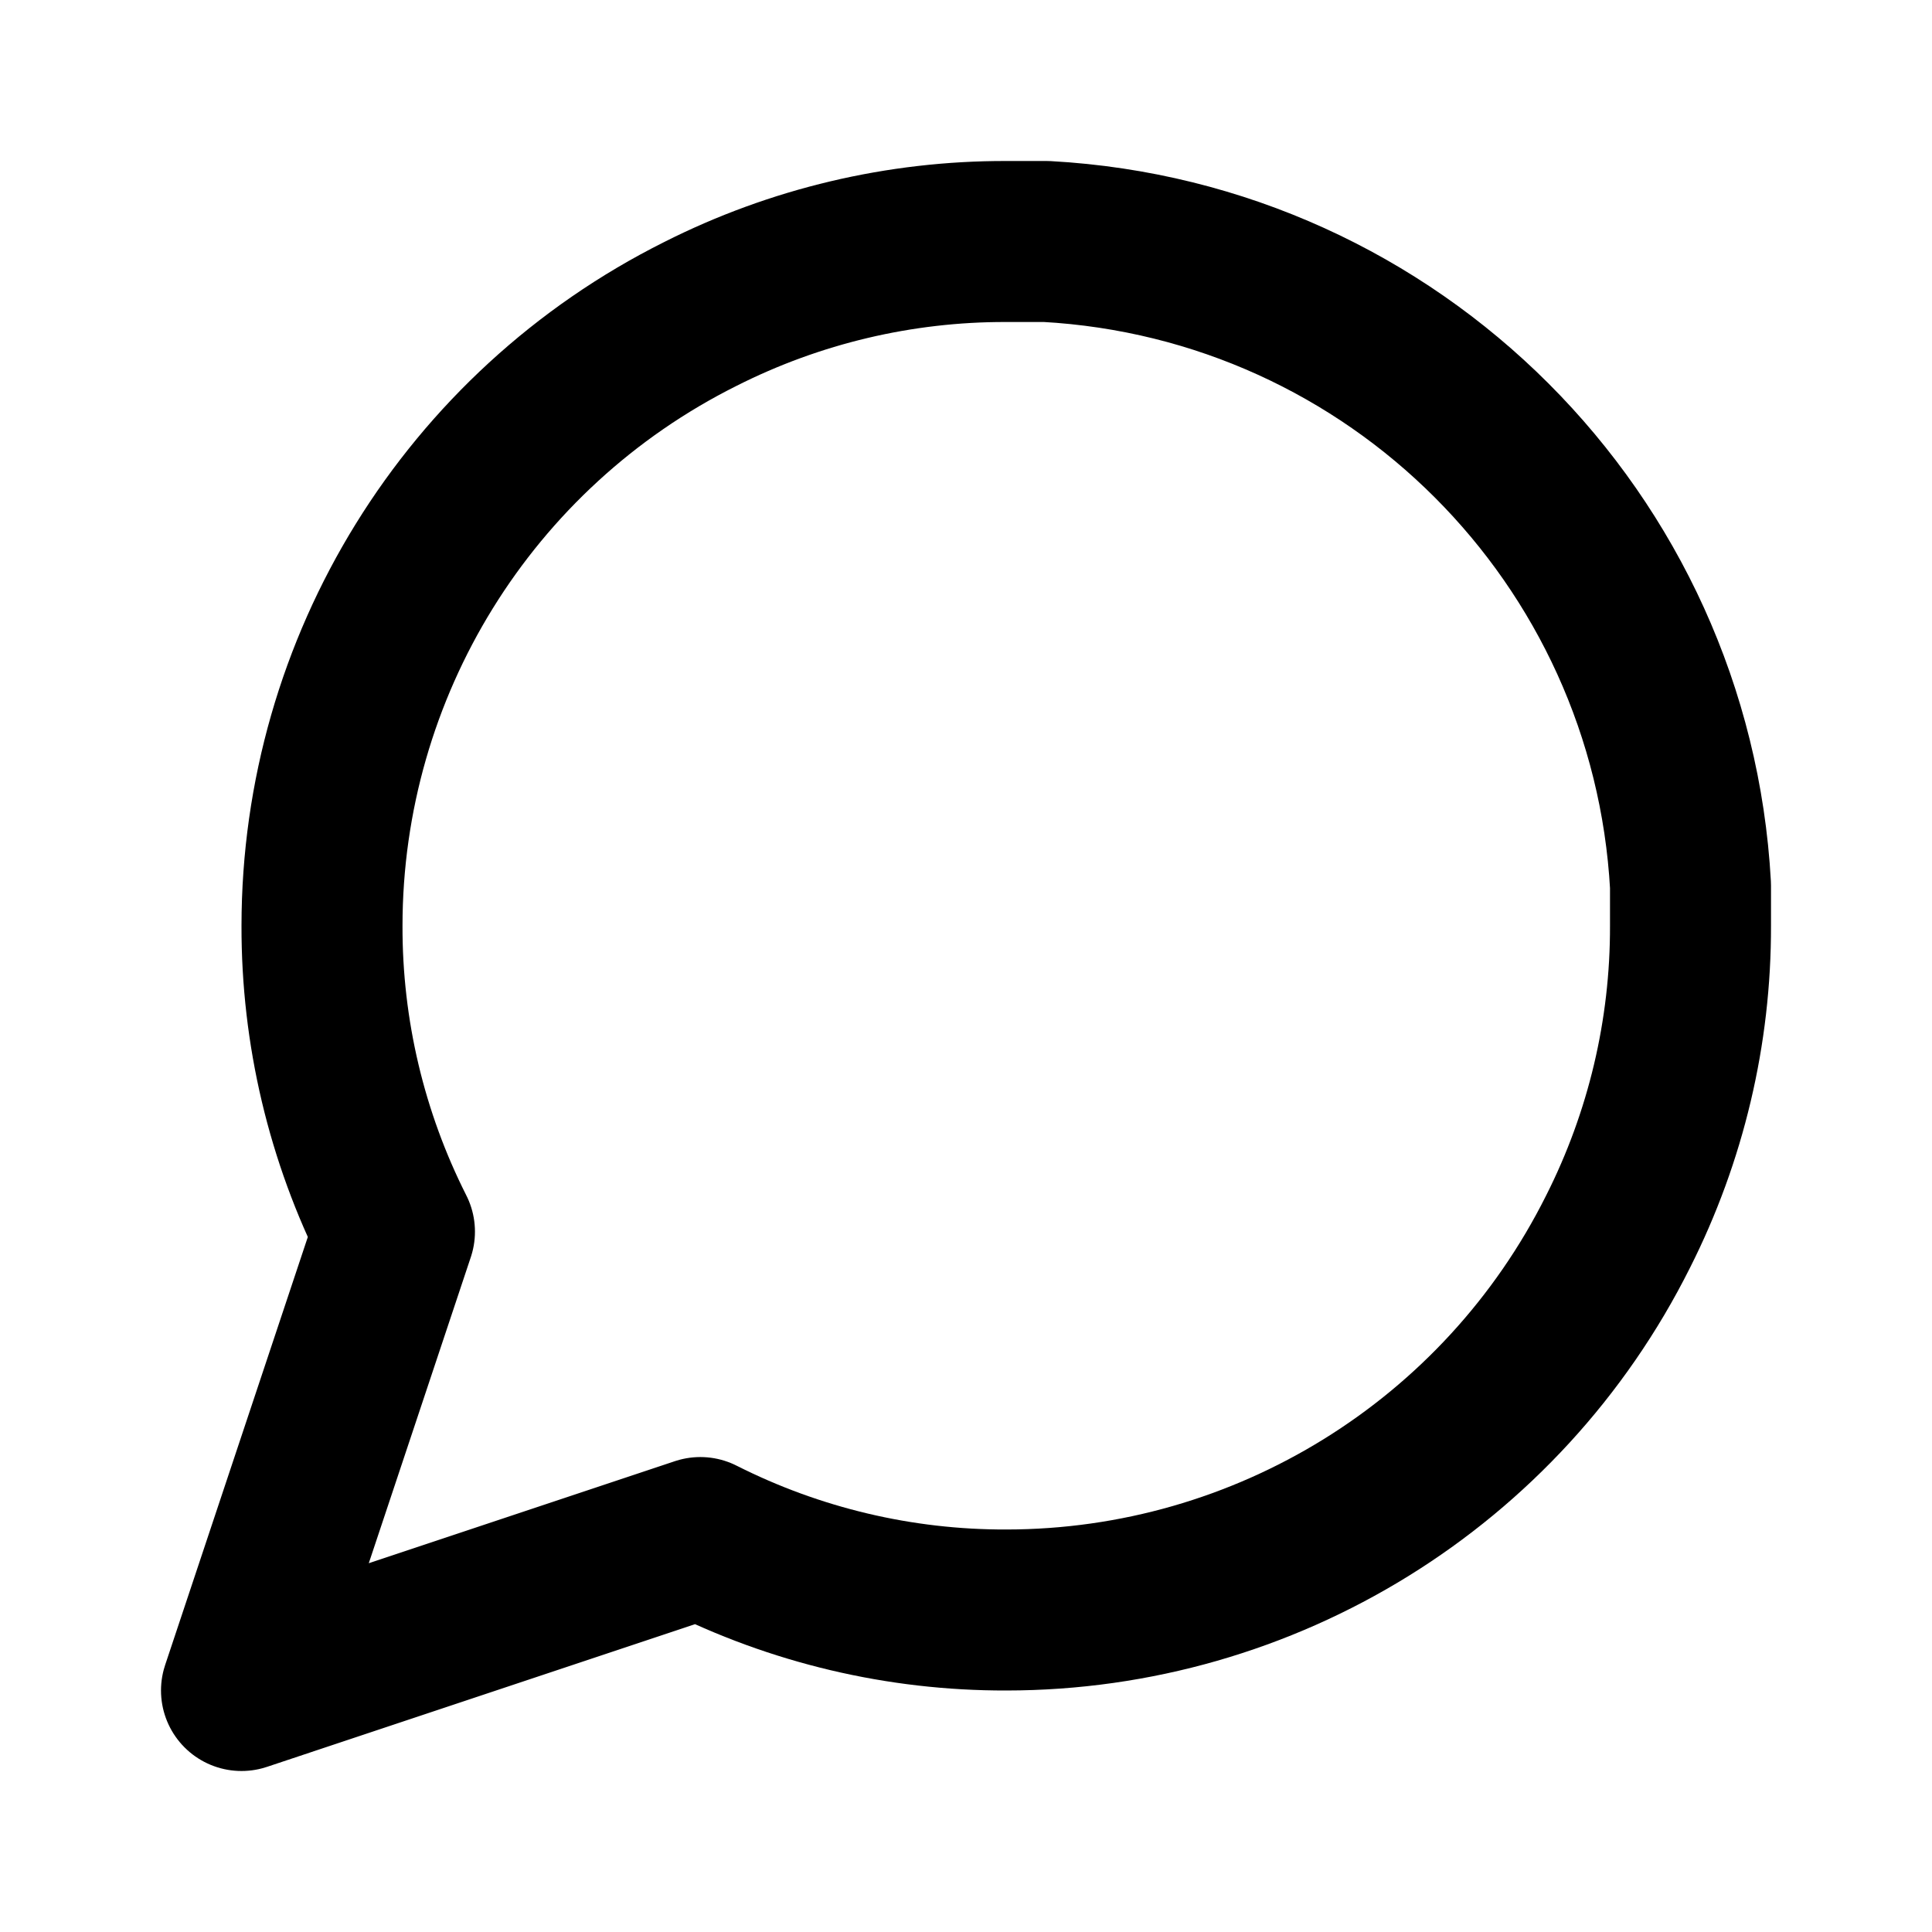
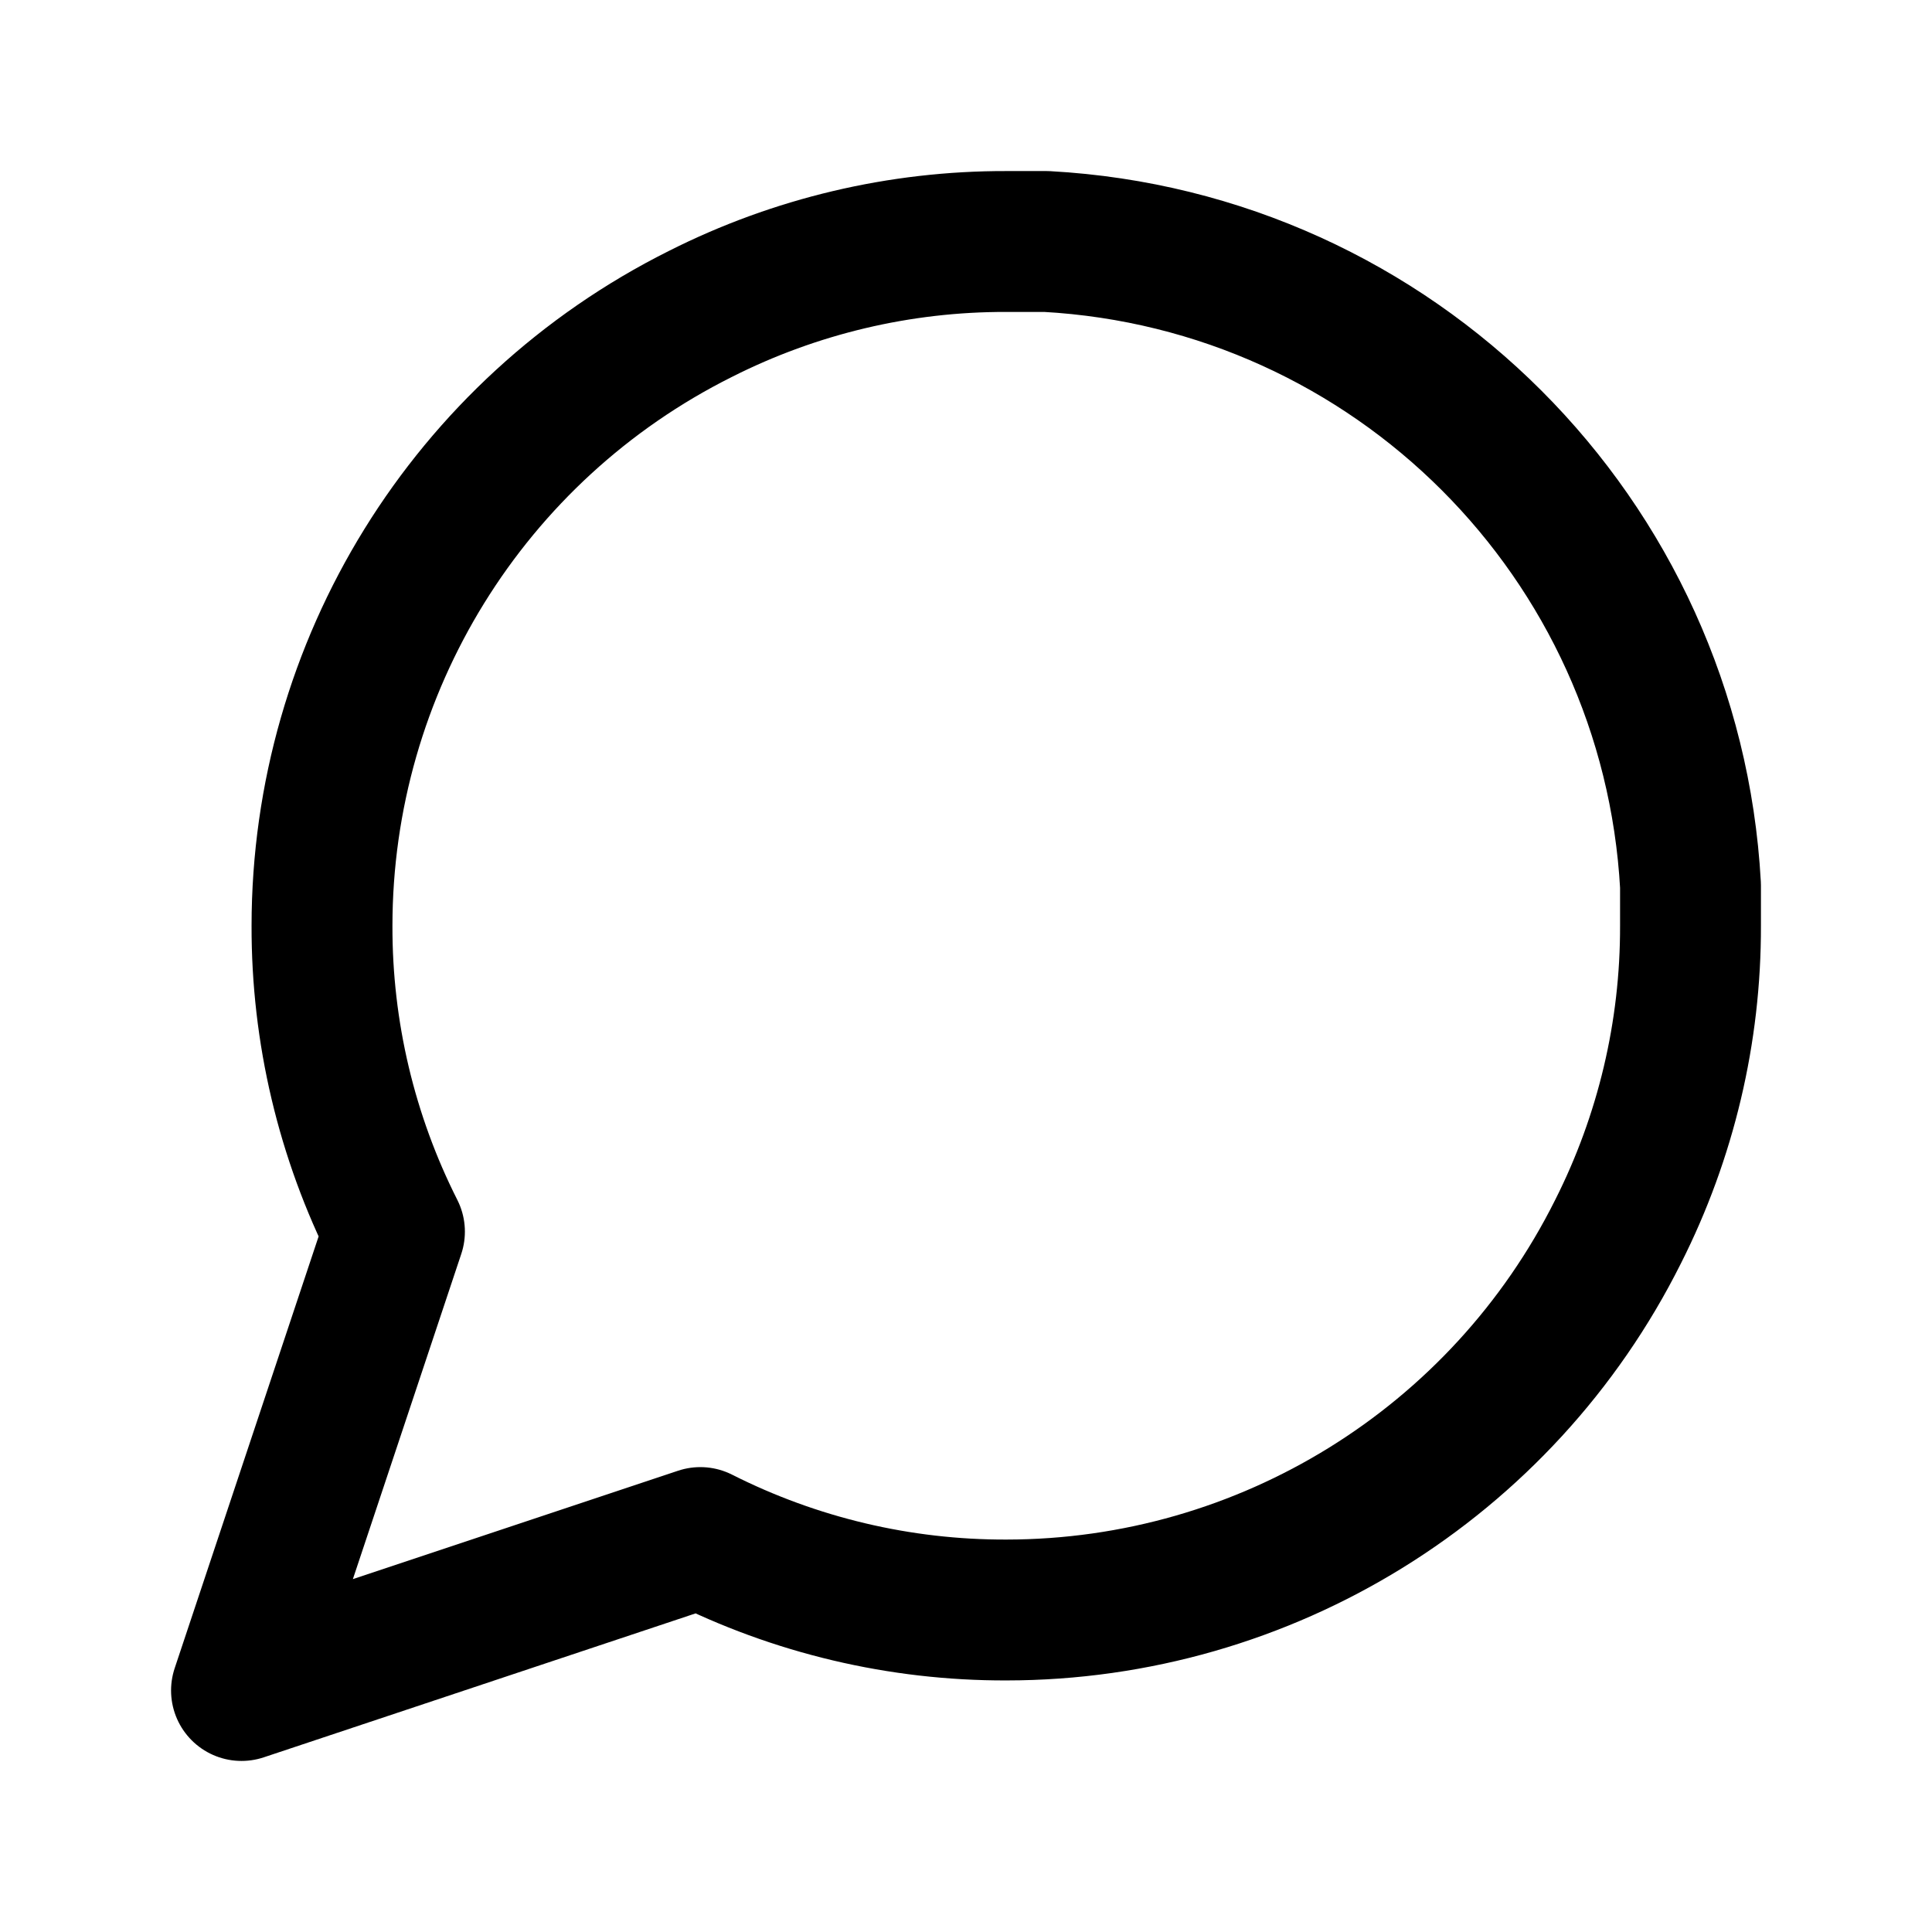
- <svg xmlns="http://www.w3.org/2000/svg" viewBox="0 0 24 24" width="24" height="24" fill="none" stroke="currentColor" stroke-width="2" stroke-linecap="round" stroke-linejoin="round">
+ <svg xmlns="http://www.w3.org/2000/svg" viewBox="0 0 24 24" width="24" height="24" fill="none" stroke="currentColor" stroke-width="1.75" stroke-linecap="round" stroke-linejoin="round">
  <path d="M21 11.5a8.38 8.38 0 0 1-.9 3.8 8.5 8.5 0 0 1-7.6 4.7 8.38 8.38 0 0 1-3.8-.9L3 21l1.9-5.7a8.38 8.38 0 0 1-.9-3.8 8.5 8.5 0 0 1 4.7-7.6 8.38 8.38 0 0 1 3.8-.9h.5a8.48 8.48 0 0 1 8 8v.5z" />
</svg>
